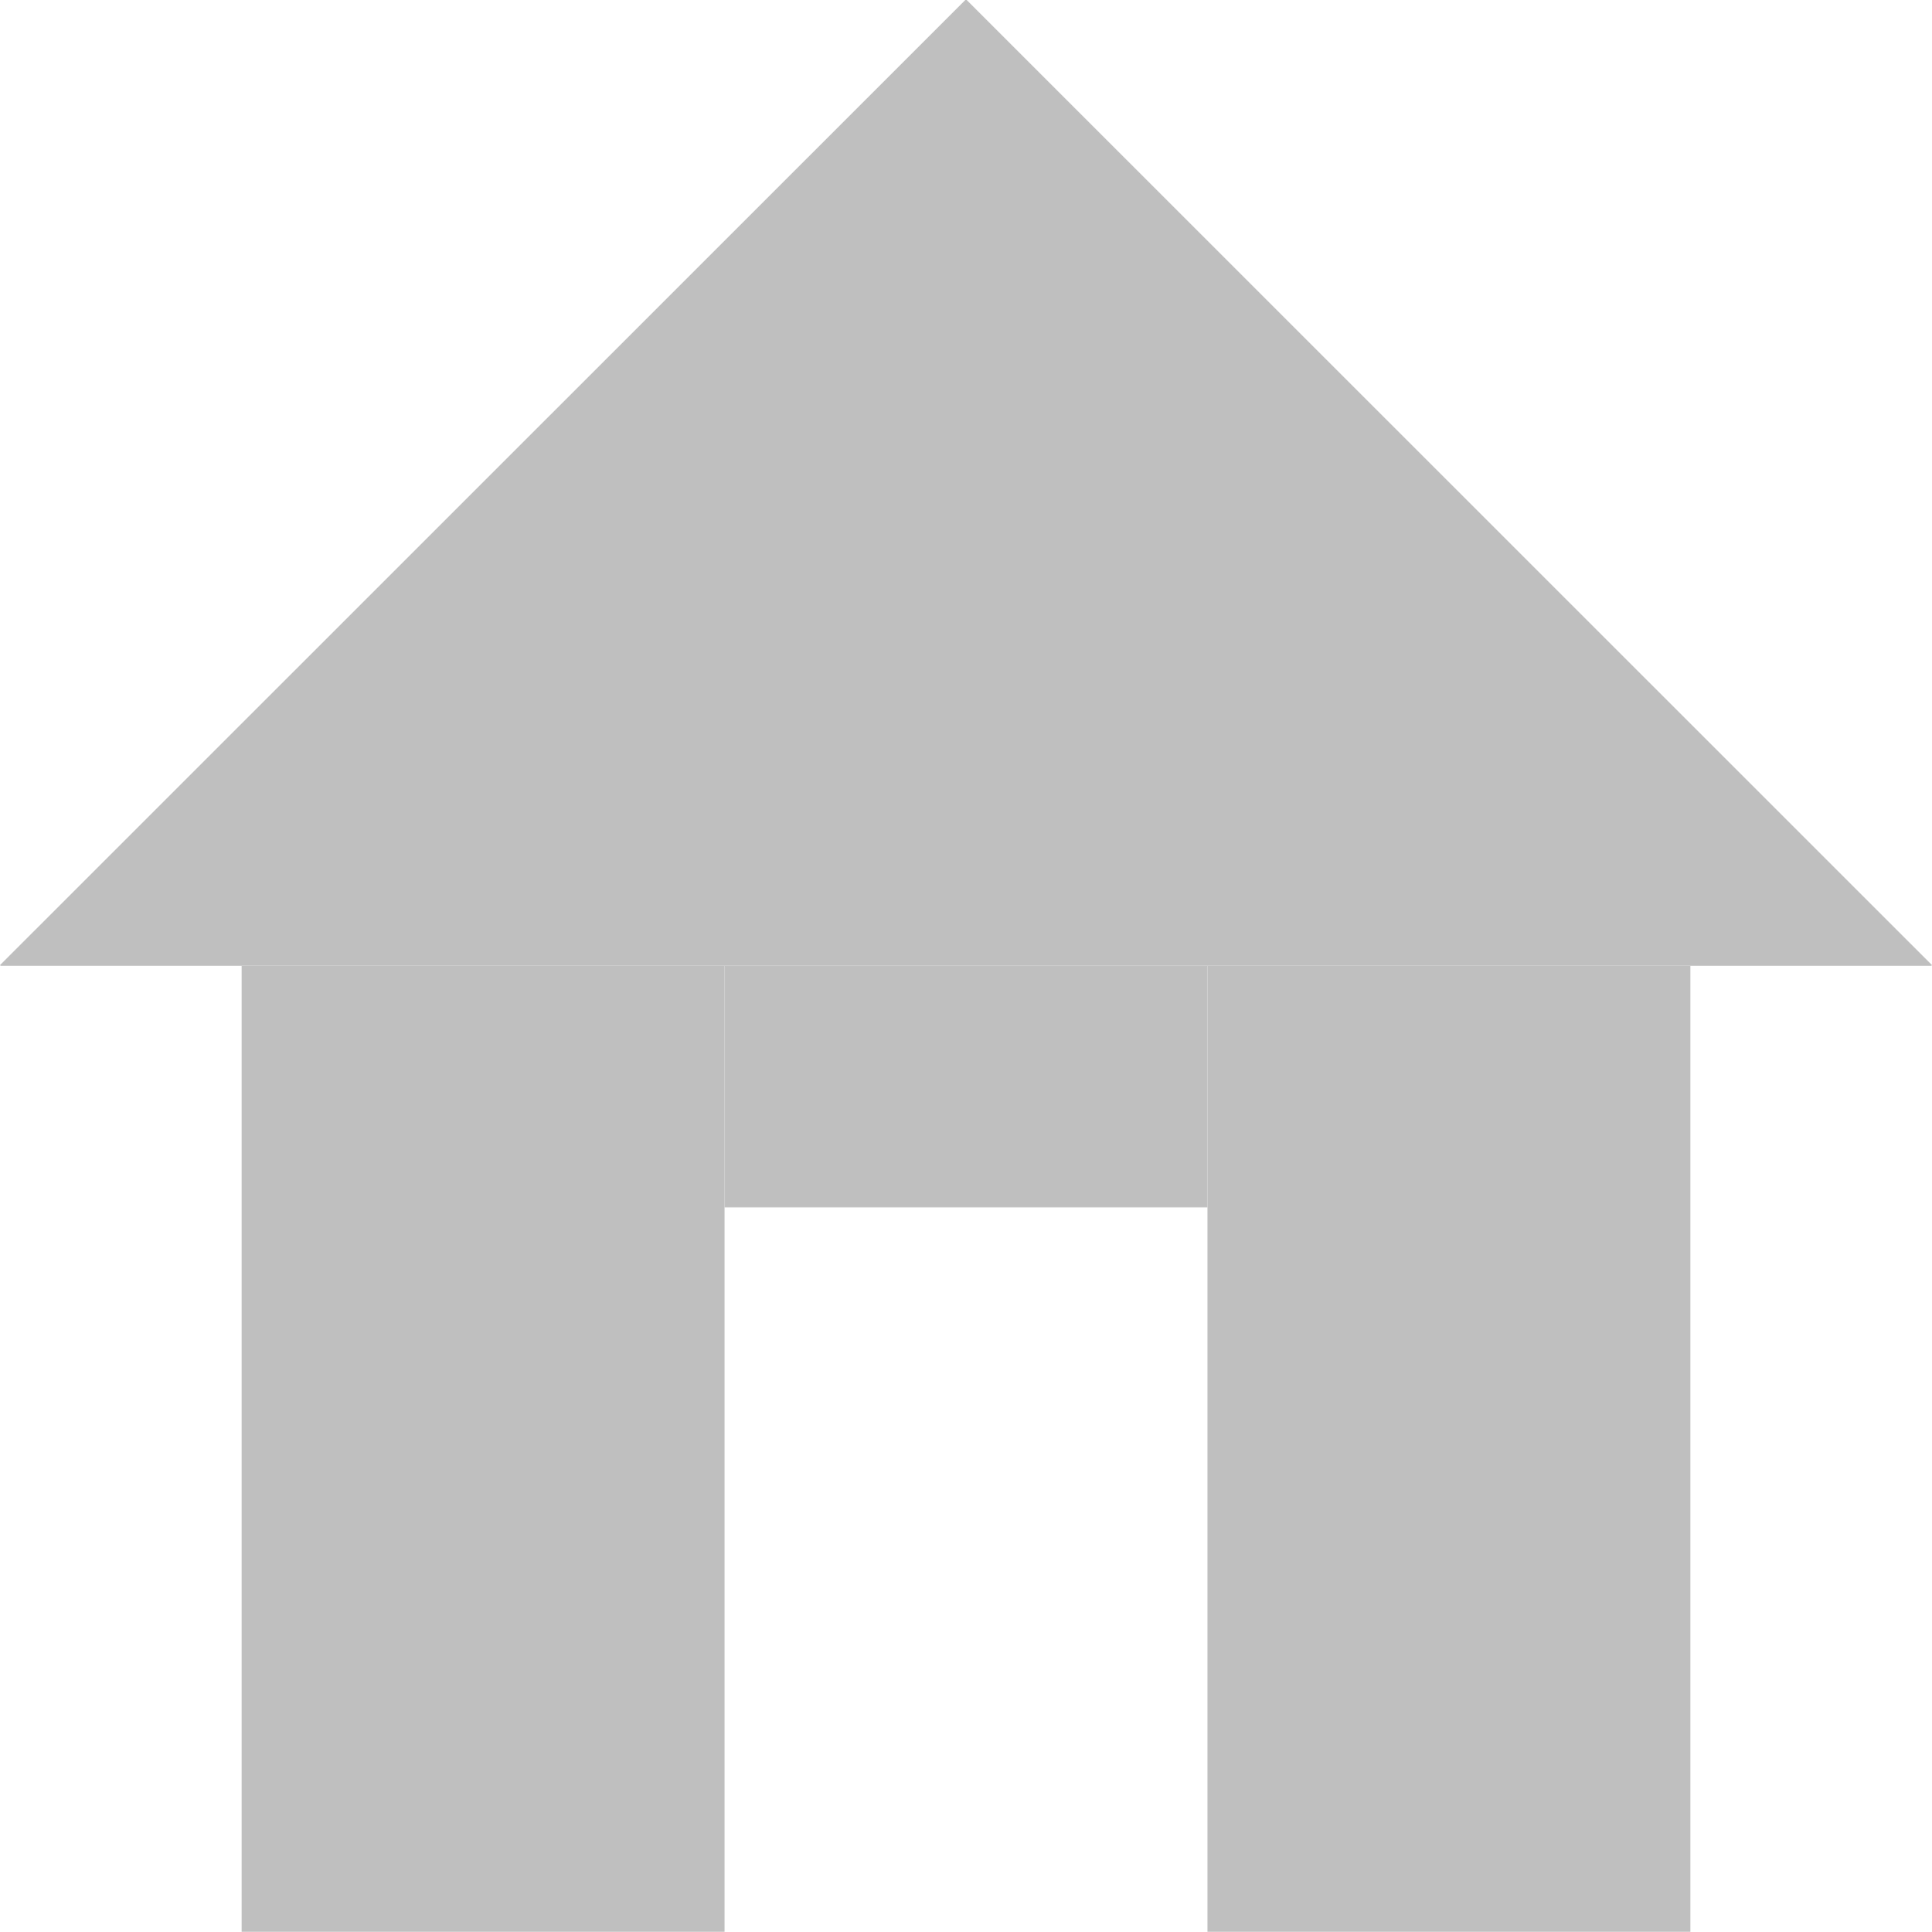
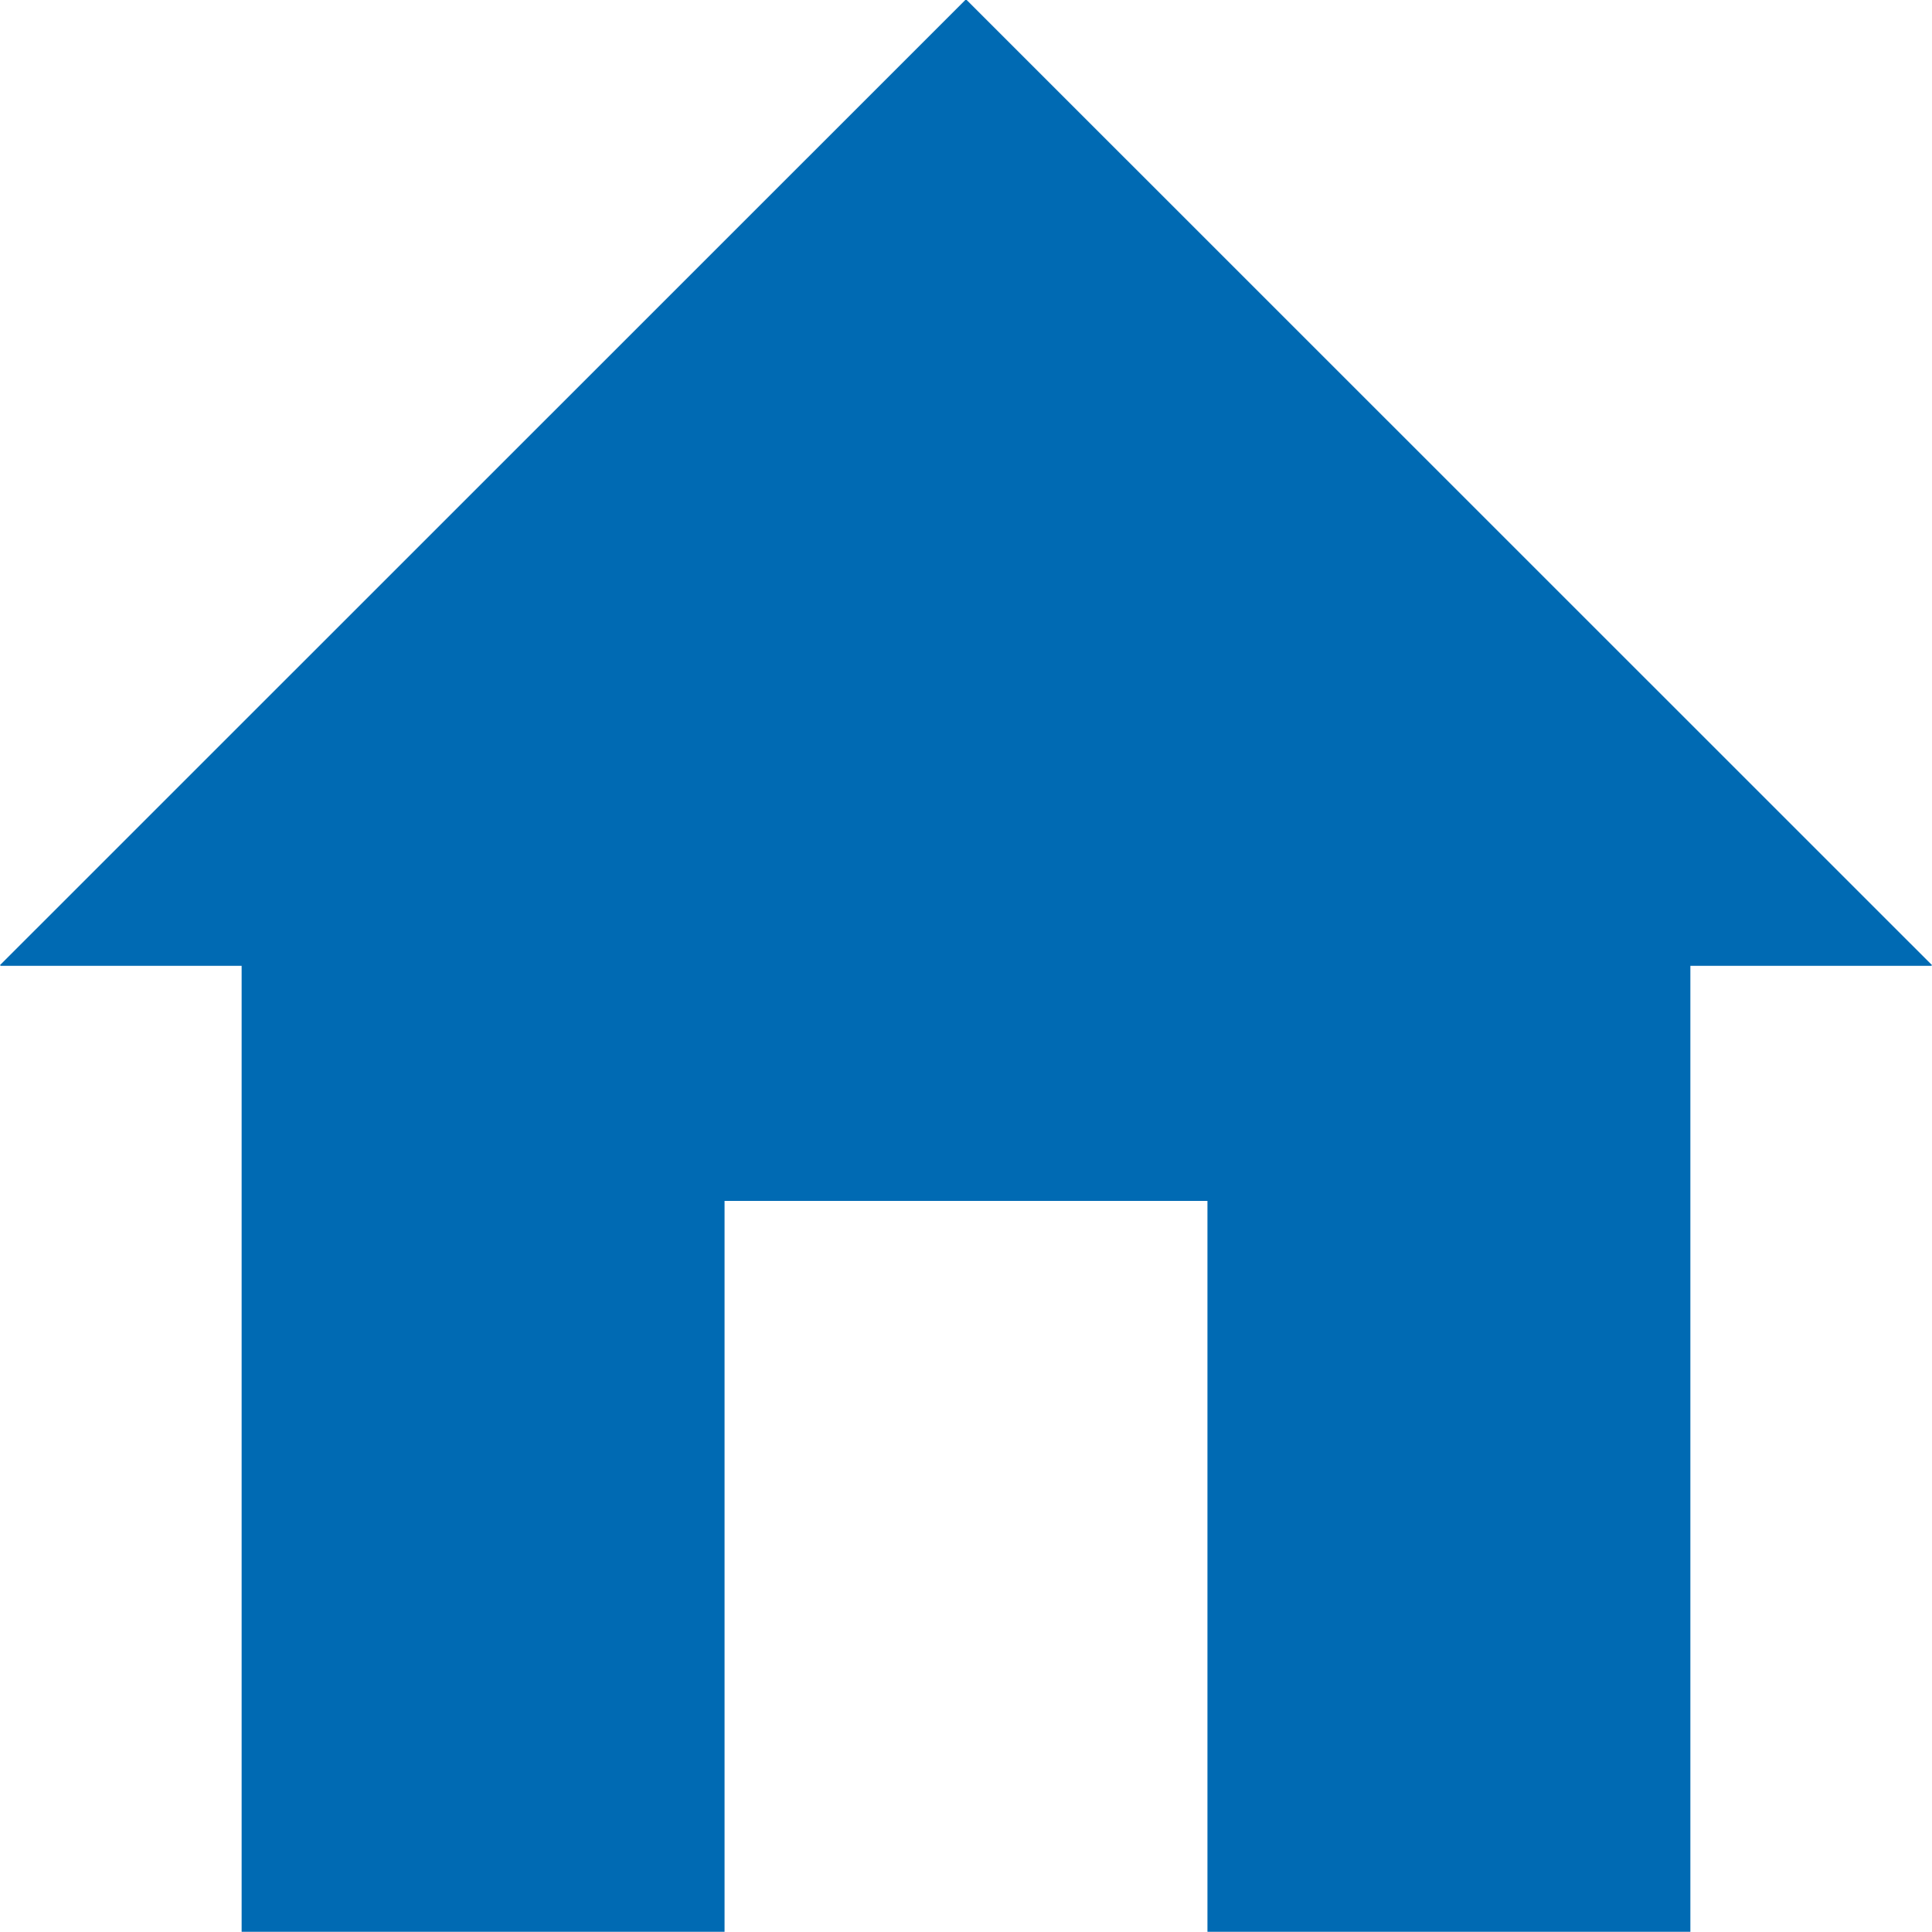
<svg xmlns="http://www.w3.org/2000/svg" width="56.454mm" height="56.448mm" viewBox="0 0 200.035 200.014" id="svg2" version="1.1">
  <defs id="defs4" />
  <g id="layer1" transform="translate(0.01753466,-852.3486)">
-     <rect style="fill:#bfbfbf;fill-opacity:1;fill-rule:evenodd;stroke:#bfbfbf;stroke-width:0.163px;stroke-linecap:butt;stroke-linejoin:miter;stroke-opacity:1" id="rect8070" width="49.837" height="99.837" x="25.082" y="952.444" />
-     <rect style="fill:#bfbfbf;fill-opacity:1;fill-rule:evenodd;stroke:#bfbfbf;stroke-width:0.163px;stroke-linecap:butt;stroke-linejoin:miter;stroke-opacity:1" id="rect8070-9" width="49.837" height="99.837" x="125.082" y="952.444" />
-     <rect style="fill:#bfbfbf;fill-opacity:1;fill-rule:evenodd;stroke:#bfbfbf;stroke-width:0.082px;stroke-linecap:butt;stroke-linejoin:miter;stroke-opacity:1" id="rect8070-6" width="49.918" height="24.918" x="75.041" y="952.403" />
-     <path style="fill:#bfbfbf;fill-opacity:1;stroke:#bfbfbf;stroke-width:0.1;stroke-linecap:butt;stroke-linejoin:miter;stroke-miterlimit:1;stroke-dasharray:none;stroke-dashoffset:0;stroke-opacity:1" id="path8108" d="M 60.665,847.312 121.287,952.312 0.043,952.312 Z" transform="matrix(1.648684,0,0,0.9516842,-0.01753557,45.99877)" />
+     <rect style="fill:#006ab3;fill-opacity:1;fill-rule:evenodd;stroke:#006ab3;stroke-width:0.164px;stroke-linecap:butt;stroke-linejoin:miter;stroke-opacity:1" id="rect8070" width="49.837" height="100.836" x="25.082" y="951.444" />
+     <rect style="fill:#006ab3;fill-opacity:1;fill-rule:evenodd;stroke:#006ab3;stroke-width:0.164px;stroke-linecap:butt;stroke-linejoin:miter;stroke-opacity:1" id="rect8070-9" width="49.837" height="100.735" x="125.081" y="951.545" />
+     <rect style="fill:#006ab3;fill-opacity:1;fill-rule:evenodd;stroke:#006ab3;stroke-width:0.09px;stroke-linecap:butt;stroke-linejoin:miter;stroke-opacity:1" id="rect8070-6" width="59.91" height="25.135" x="70.027" y="951.508" />
+     <path style="fill:#006ab3;fill-opacity:1;stroke:#006ab3;stroke-width:0.1;stroke-linecap:butt;stroke-linejoin:miter;stroke-miterlimit:1;stroke-dasharray:none;stroke-dashoffset:0;stroke-opacity:1" id="path8108" d="M 60.665,847.312 121.287,952.312 0.043,952.312 Z" transform="matrix(1.648684,0,0,0.9516842,-0.01753557,45.99877)" />
  </g>
</svg>
